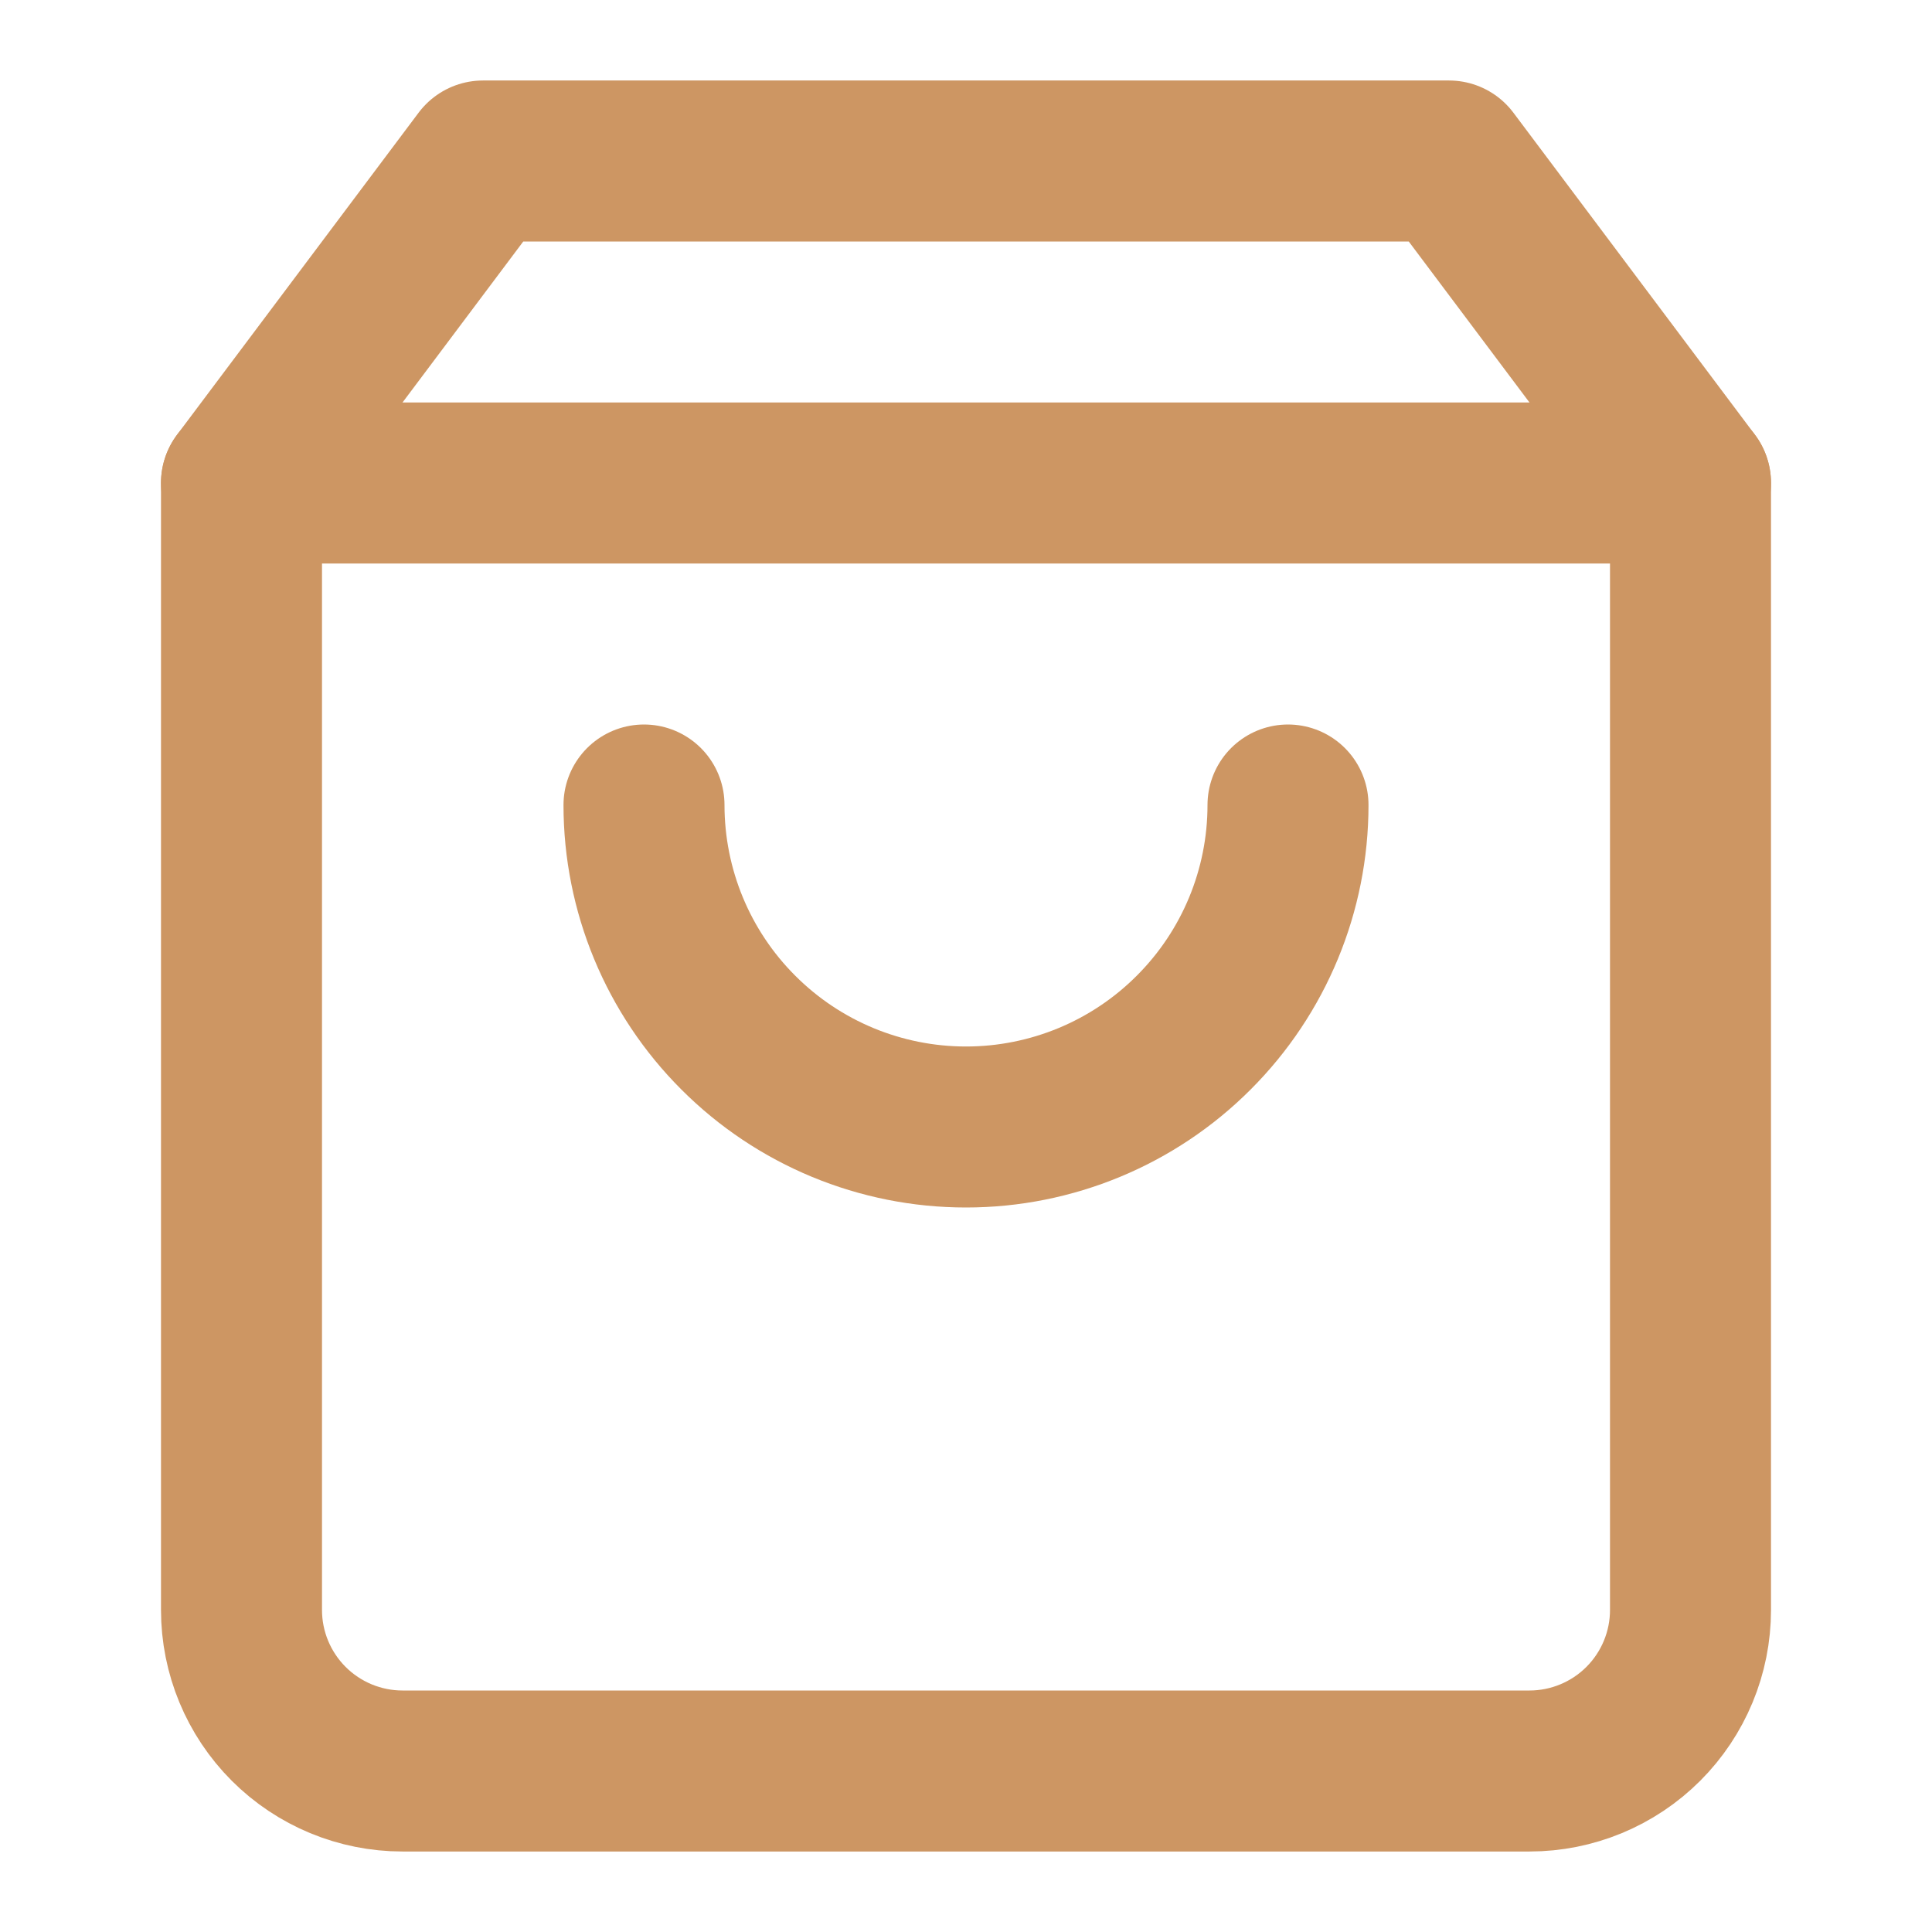
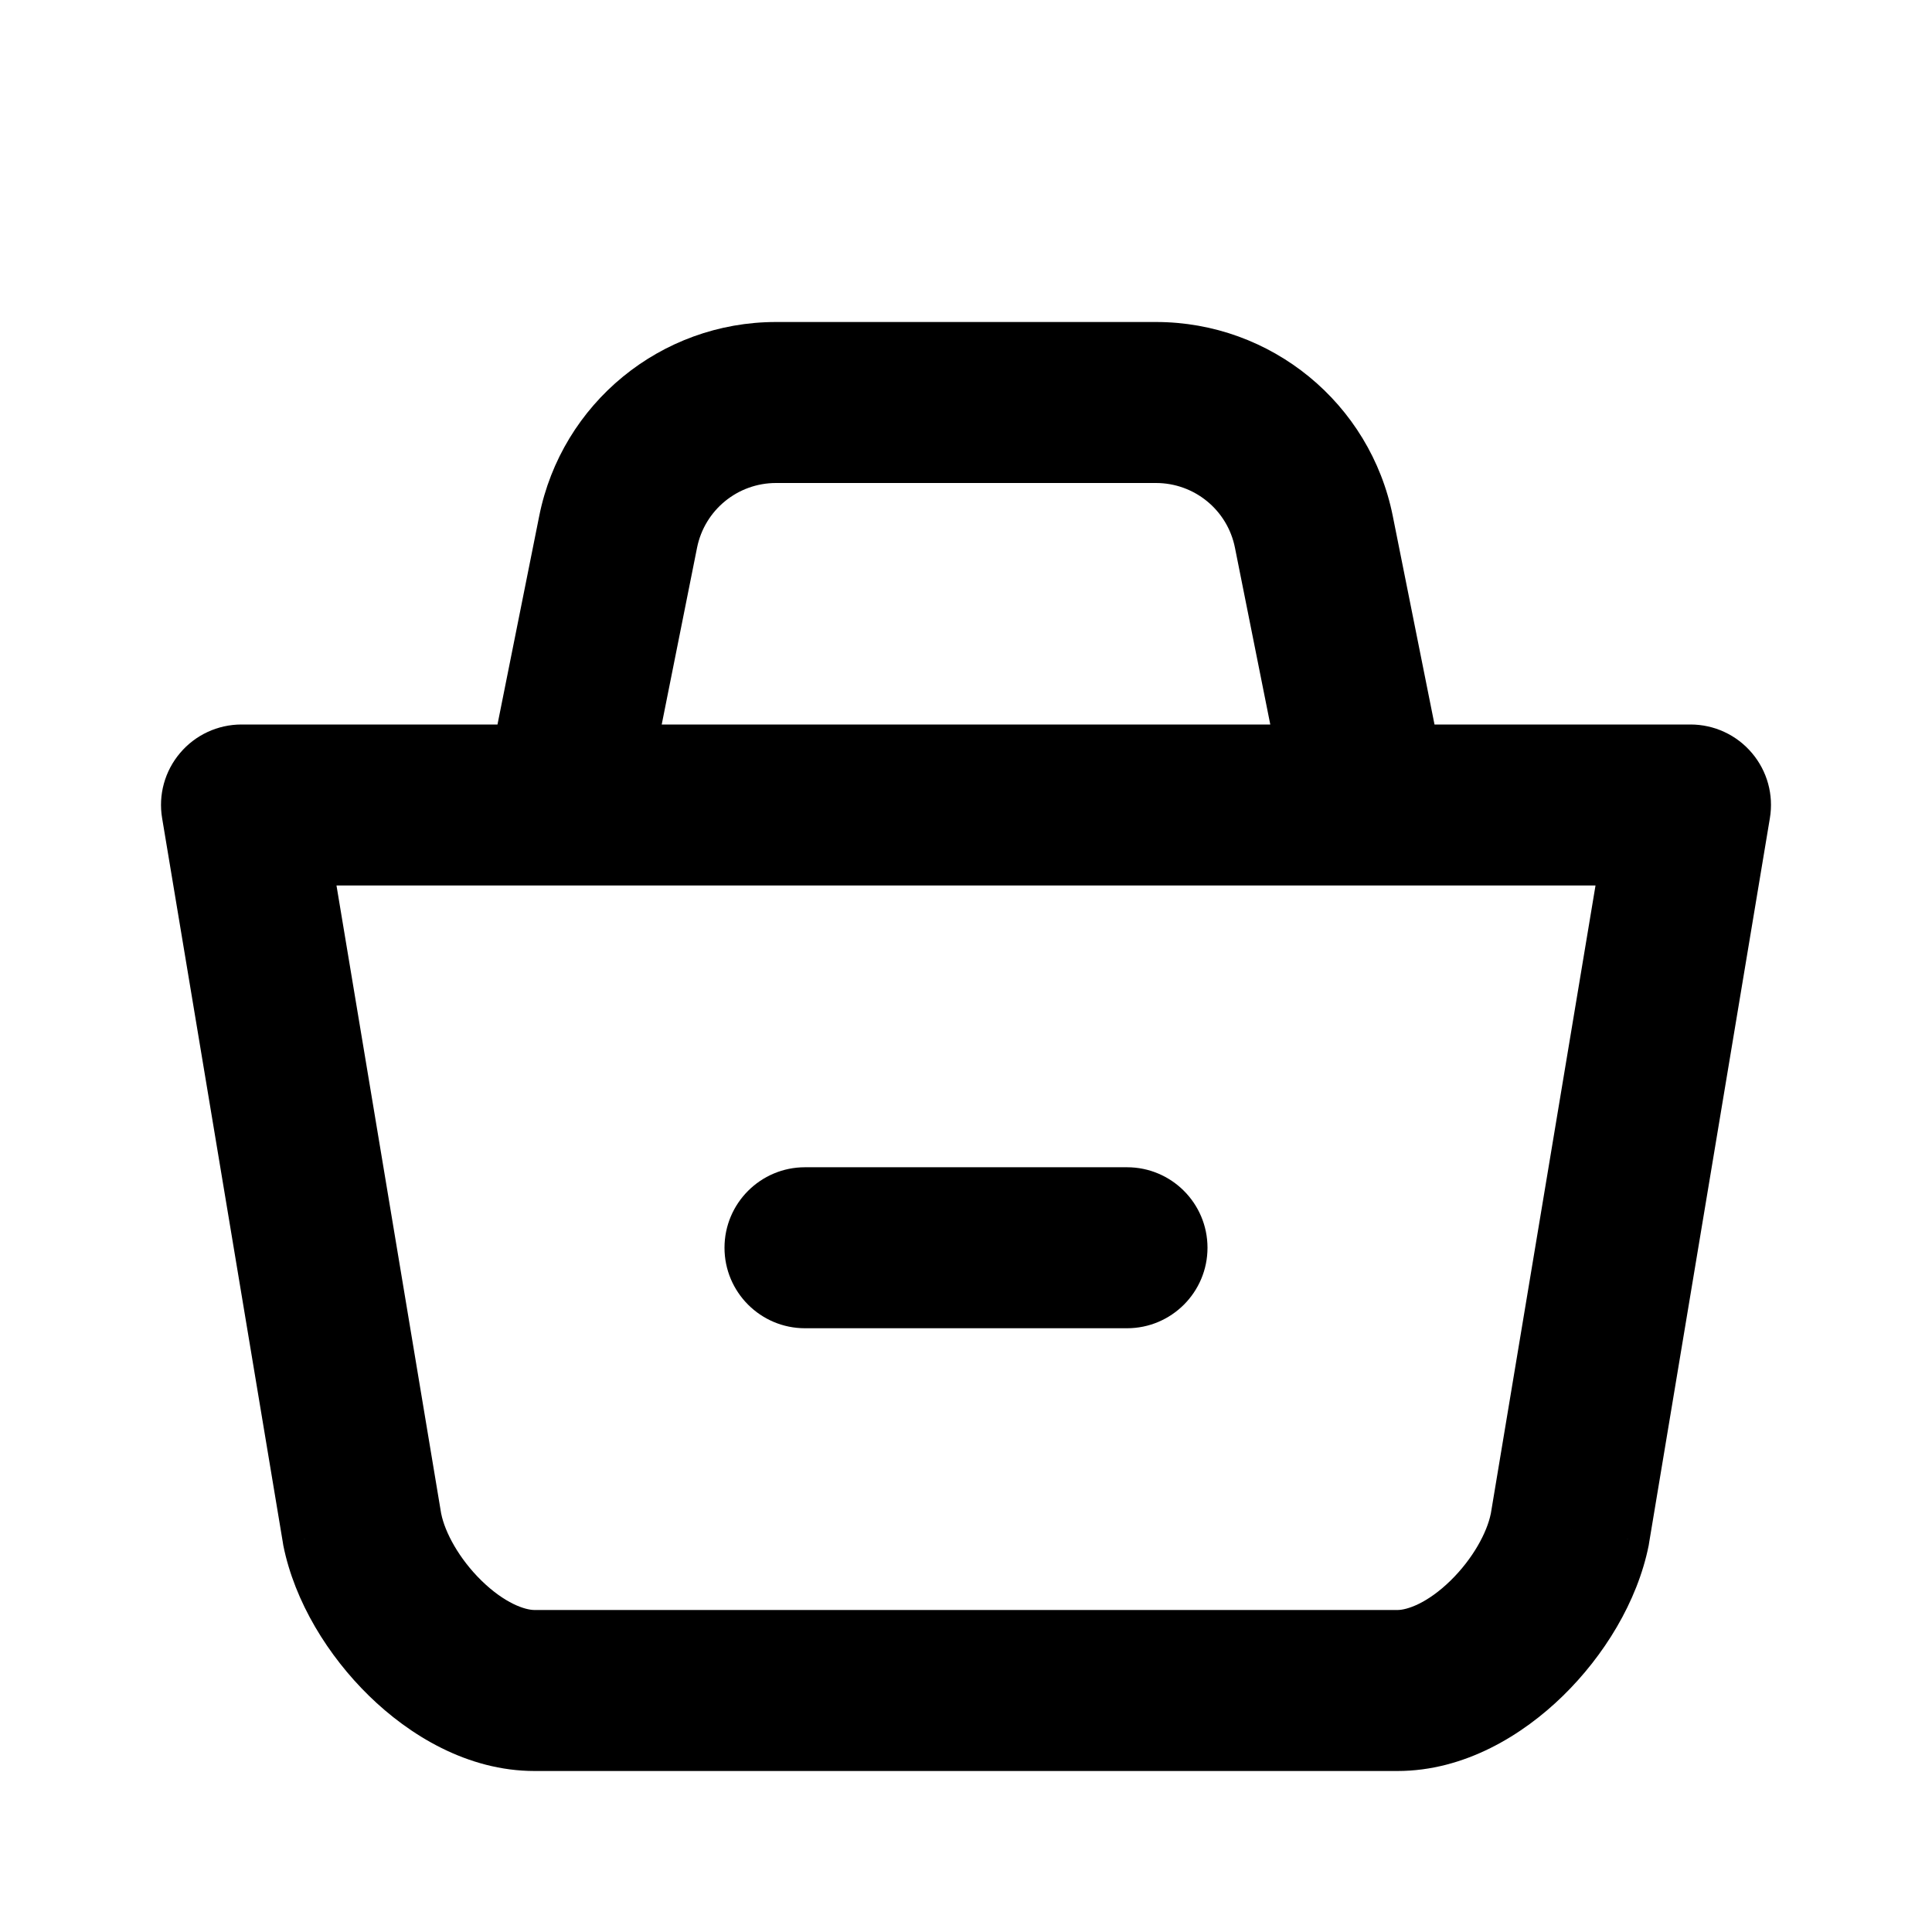
- <svg xmlns="http://www.w3.org/2000/svg" width="24" height="24" viewBox="0 0 24 24" fill="none">
-   <path d="M6 2L3 6V20C3 20.53 3.211 21.039 3.586 21.414C3.961 21.789 4.47 22 5 22H19C19.53 22 20.039 21.789 20.414 21.414C20.789 21.039 21 20.53 21 20V6L18 2H6Z" stroke="#CD9663" stroke-width="2" stroke-linecap="round" stroke-linejoin="round" />
-   <path d="M3 6H21" stroke="#CD9663" stroke-width="2" stroke-linecap="round" stroke-linejoin="round" />
-   <path d="M16 10C16 11.061 15.579 12.078 14.828 12.828C14.078 13.579 13.061 14 12 14C10.939 14 9.922 13.579 9.172 12.828C8.421 12.078 8 11.061 8 10" stroke="#CD9663" stroke-width="2" stroke-linecap="round" stroke-linejoin="round" />
+ <svg xmlns="http://www.w3.org/2000/svg" width="24" height="24" viewBox="0 0 24 24">
+   <path d="M19.5 19L20.481 19.196C20.483 19.186 20.485 19.175 20.486 19.164L19.5 19ZM21 10L21.986 10.164C22.035 9.874 21.953 9.578 21.763 9.354C21.573 9.129 21.294 9 21 9V10ZM3 10V9C2.706 9 2.427 9.129 2.237 9.354C2.047 9.578 1.965 9.874 2.014 10.164L3 10ZM4.5 19L3.514 19.164C3.515 19.175 3.517 19.186 3.519 19.196L4.5 19ZM7.678 6.608L6.698 6.412V6.412L7.678 6.608ZM16.322 6.608L15.341 6.804L16.322 6.608ZM10 14.5C9.448 14.5 9 14.948 9 15.5C9 16.052 9.448 16.5 10 16.5V14.5ZM14 16.5C14.552 16.5 15 16.052 15 15.5C15 14.948 14.552 14.5 14 14.5V16.5ZM6.64 22H17.36V20H6.64V22ZM20.486 19.164L21.986 10.164L20.014 9.836L18.514 18.836L20.486 19.164ZM21 9H3V11H21V9ZM2.014 10.164L3.514 19.164L5.486 18.836L3.986 9.836L2.014 10.164ZM17.36 22C18.195 22 18.92 21.551 19.416 21.066C19.921 20.573 20.34 19.901 20.481 19.196L18.519 18.804C18.473 19.034 18.299 19.361 18.019 19.635C17.73 19.917 17.479 20 17.36 20V22ZM6.64 20C6.521 20 6.27 19.917 5.981 19.635C5.701 19.361 5.527 19.034 5.481 18.804L3.519 19.196C3.66 19.901 4.079 20.573 4.584 21.066C5.08 21.551 5.805 22 6.64 22V20ZM7.981 10.196L8.659 6.804L6.698 6.412L6.019 9.804L7.981 10.196ZM9.64 6H14.36V4H9.64V6ZM15.341 6.804L16.019 10.196L17.981 9.804L17.302 6.412L15.341 6.804ZM14.36 6C14.837 6 15.248 6.336 15.341 6.804L17.302 6.412C17.022 5.009 15.79 4 14.36 4V6ZM8.659 6.804C8.753 6.336 9.163 6 9.64 6V4C8.21 4 6.978 5.009 6.698 6.412L8.659 6.804ZM10 16.5H14V14.5H10V16.5Z" />
</svg>
